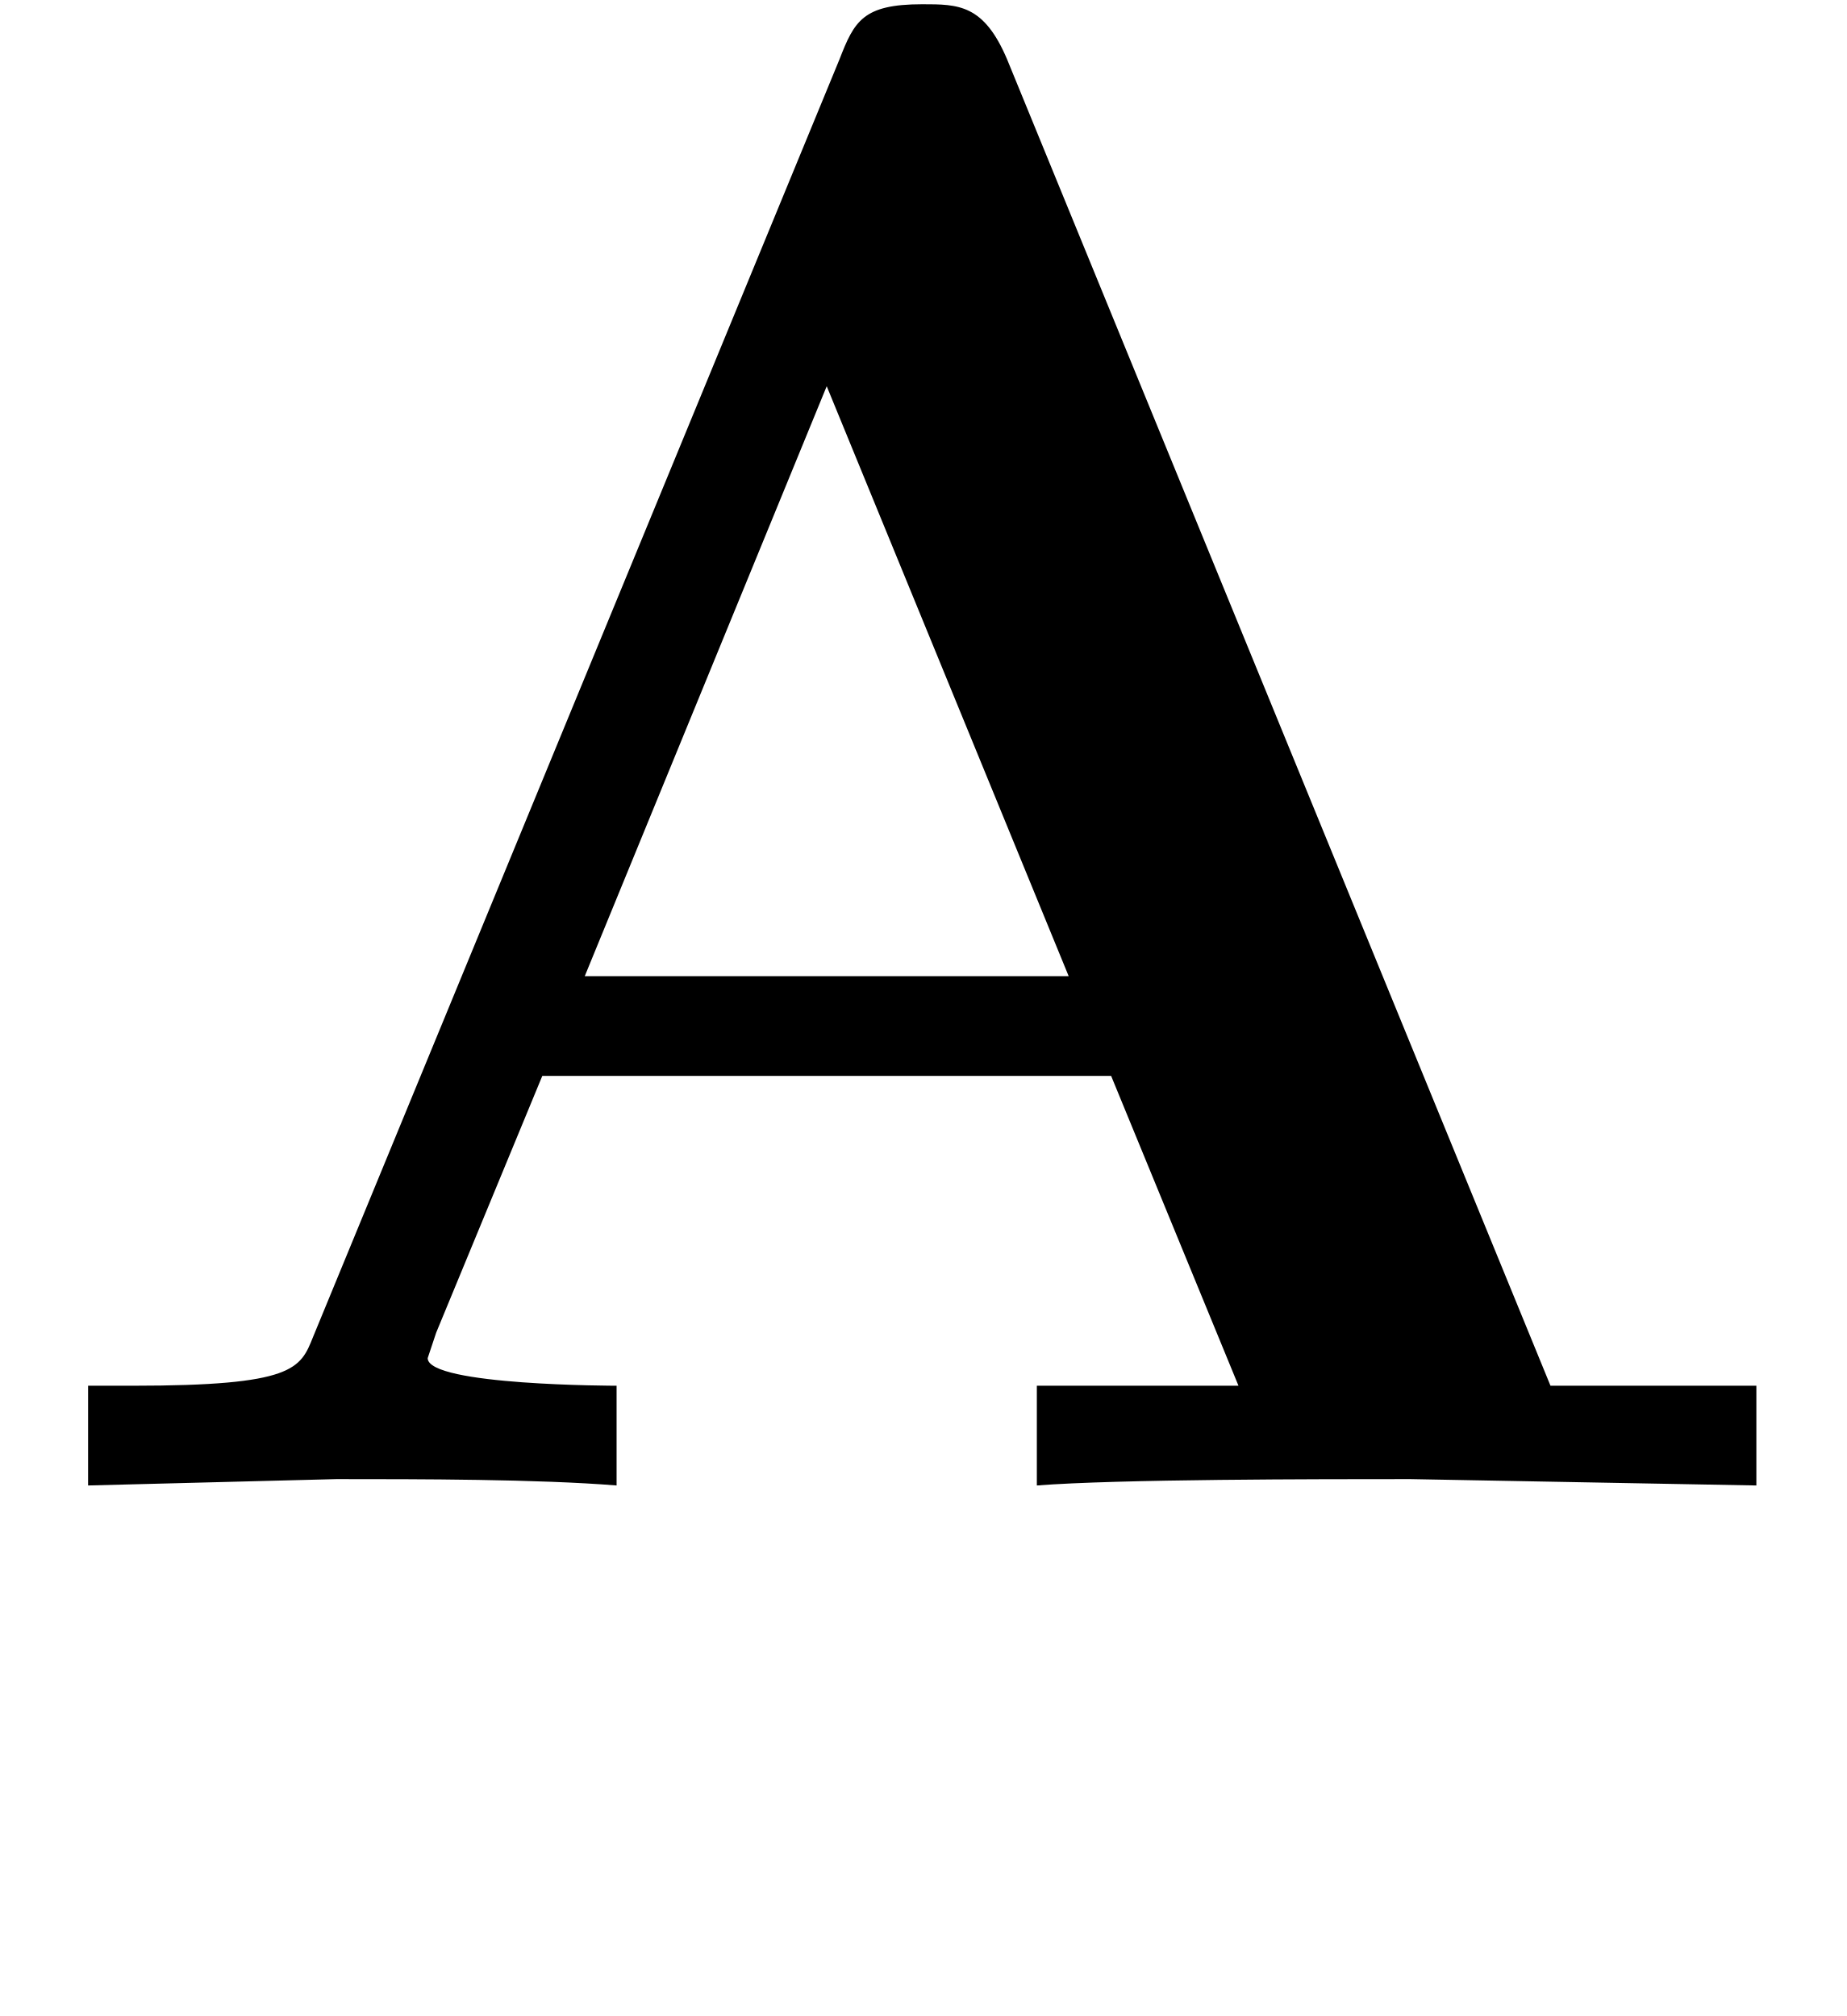
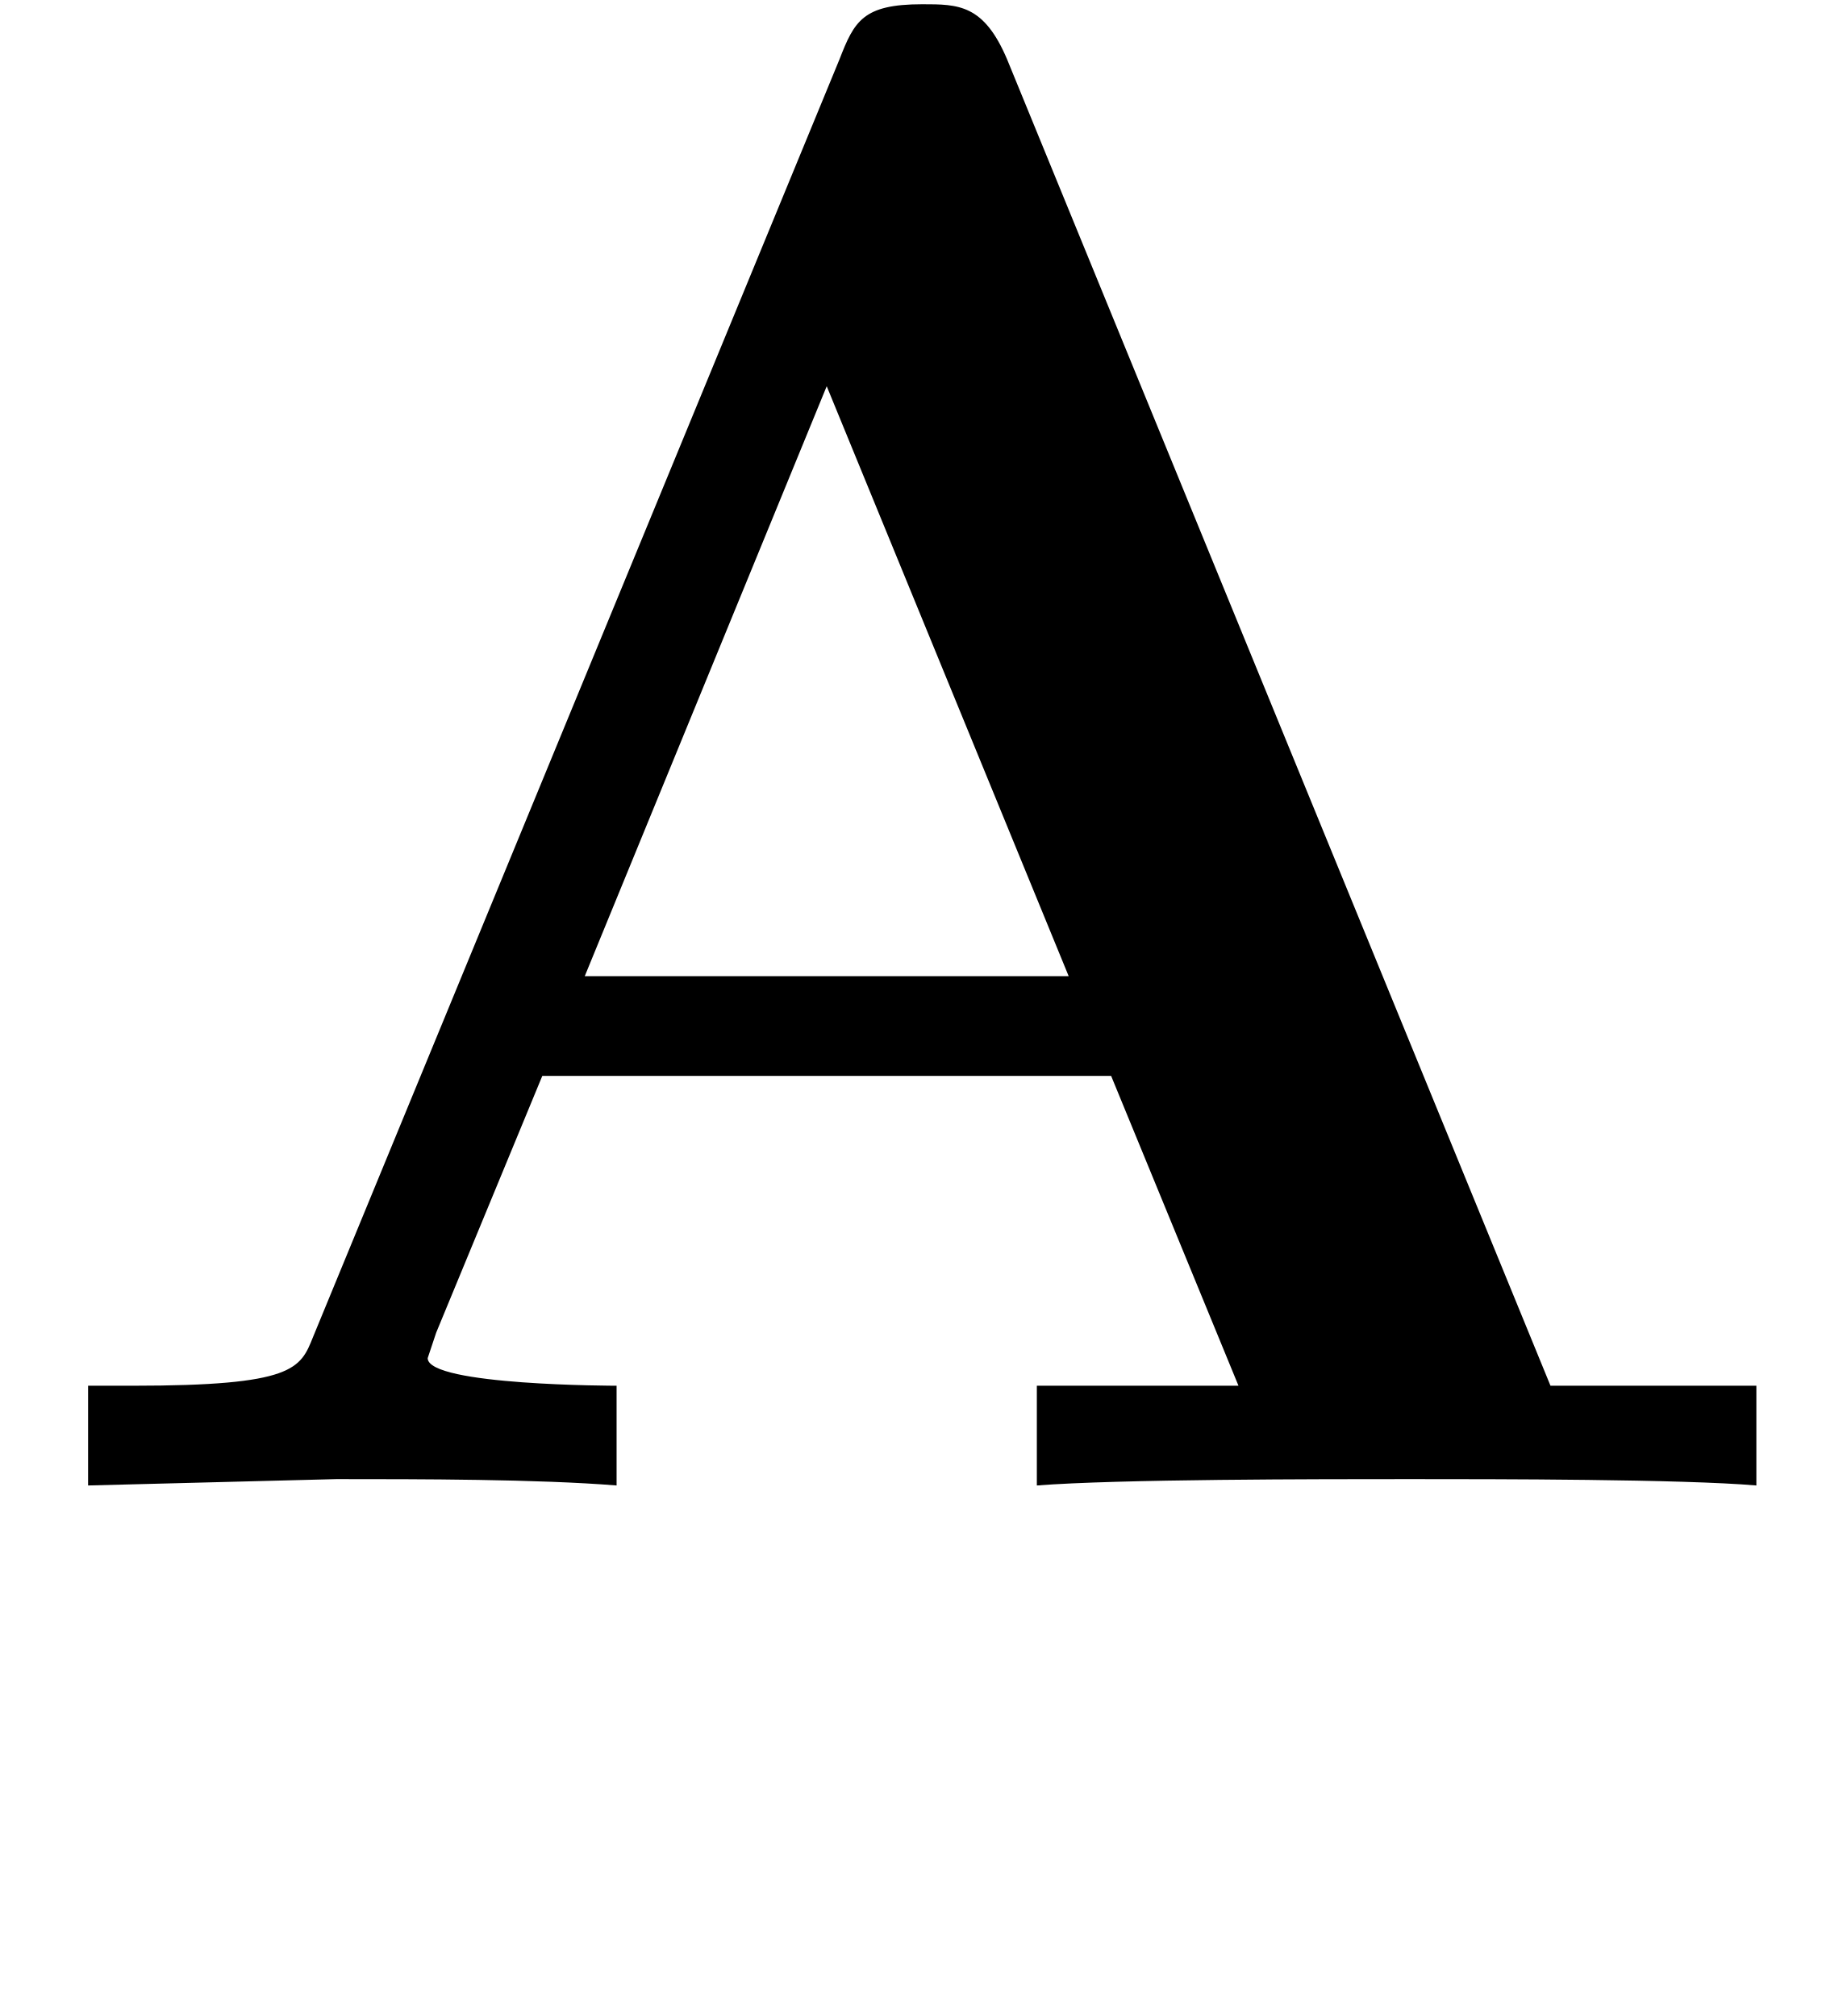
<svg xmlns="http://www.w3.org/2000/svg" viewBox="0 0 869 950" width="0.87em" height="0.95em">
-   <path d="M827 700L827 653L730 653L474 28C463 2 451 2 434 2C406 2 402 10 395 28L147 630C141 645 138 653 62 653L41 653L41 700L158 697C197 697 253 697 290 700L290 653C290 653 201 653 201 640L205 628L255 507L523 507L583 653L488 653L488 700C526 697 621 697 664 697ZM503 460L275 460L389 182Z" />
+   <path d="M827 700L827 653L730 653L474 28C463 2 451 2 434 2C406 2 402 10 395 28L147 630C141 645 138 653 62 653L41 653L41 700L158 697C197 697 253 697 290 700L290 653C290 653 201 653 201 640L205 628L255 507L523 507L583 653L488 653L488 700C526 697 621 697 664 697C704 697 792 697 827 700ZM503 460L275 460L389 182Z" />
</svg>
